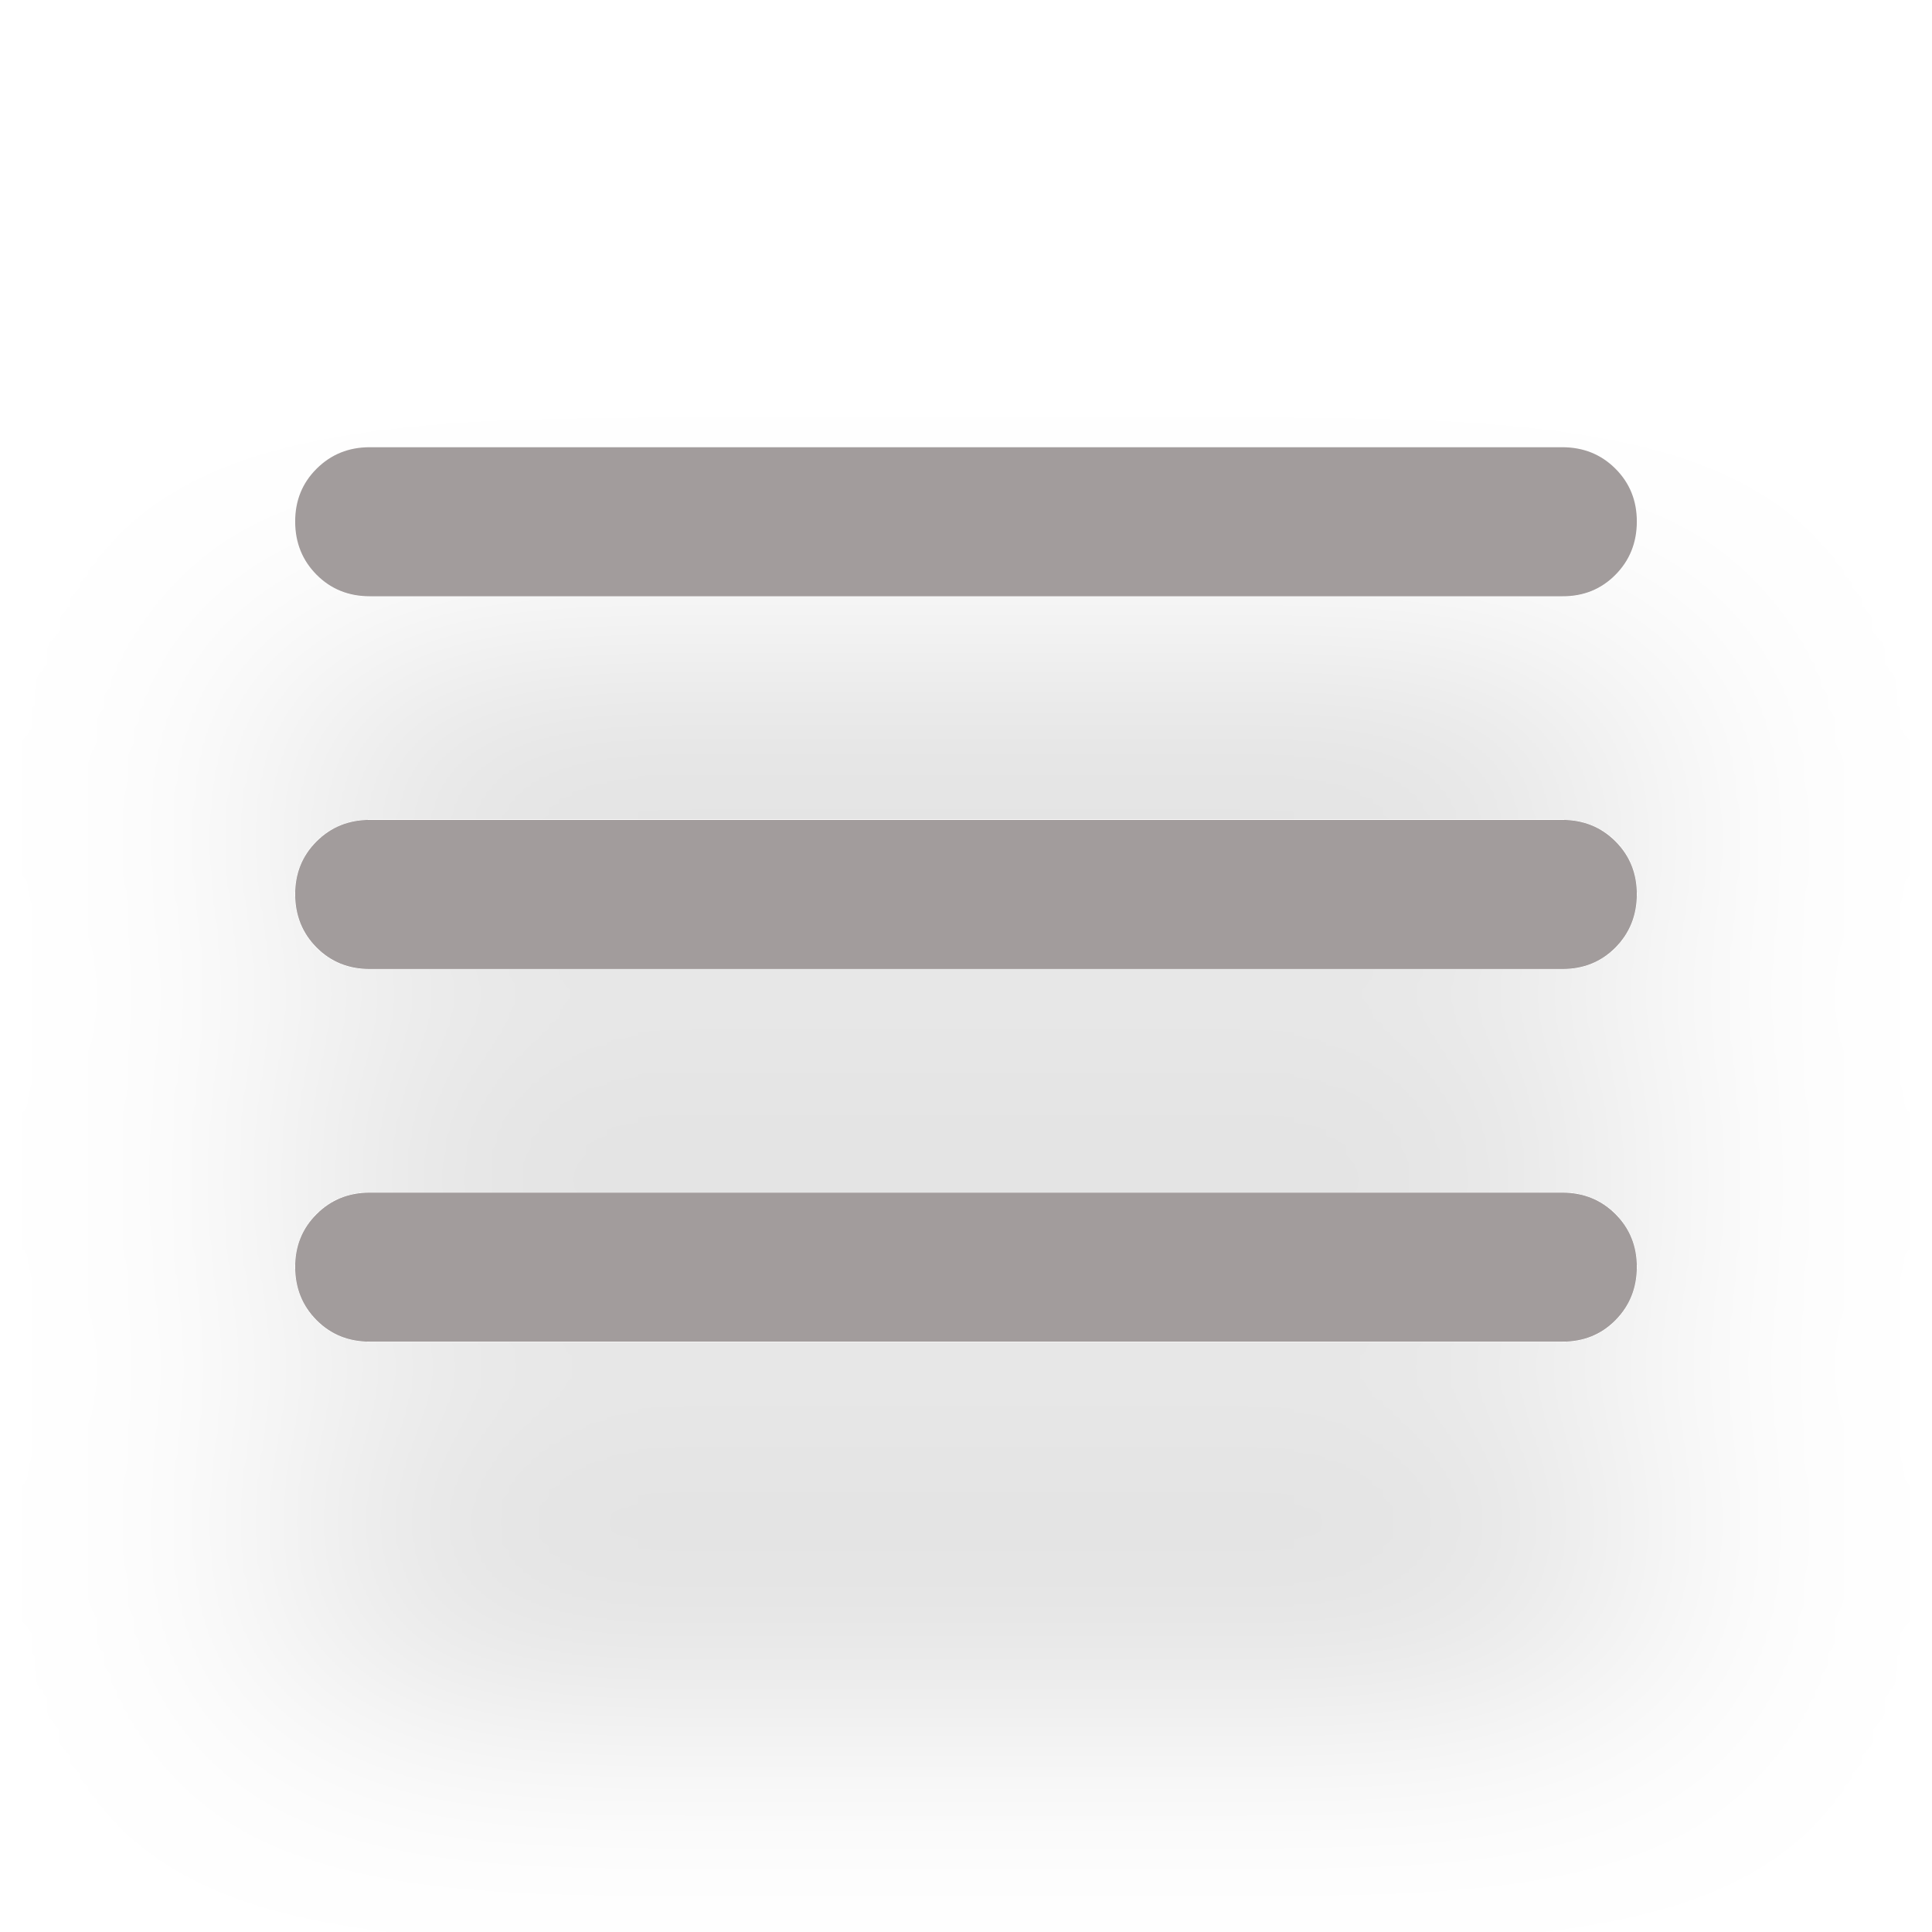
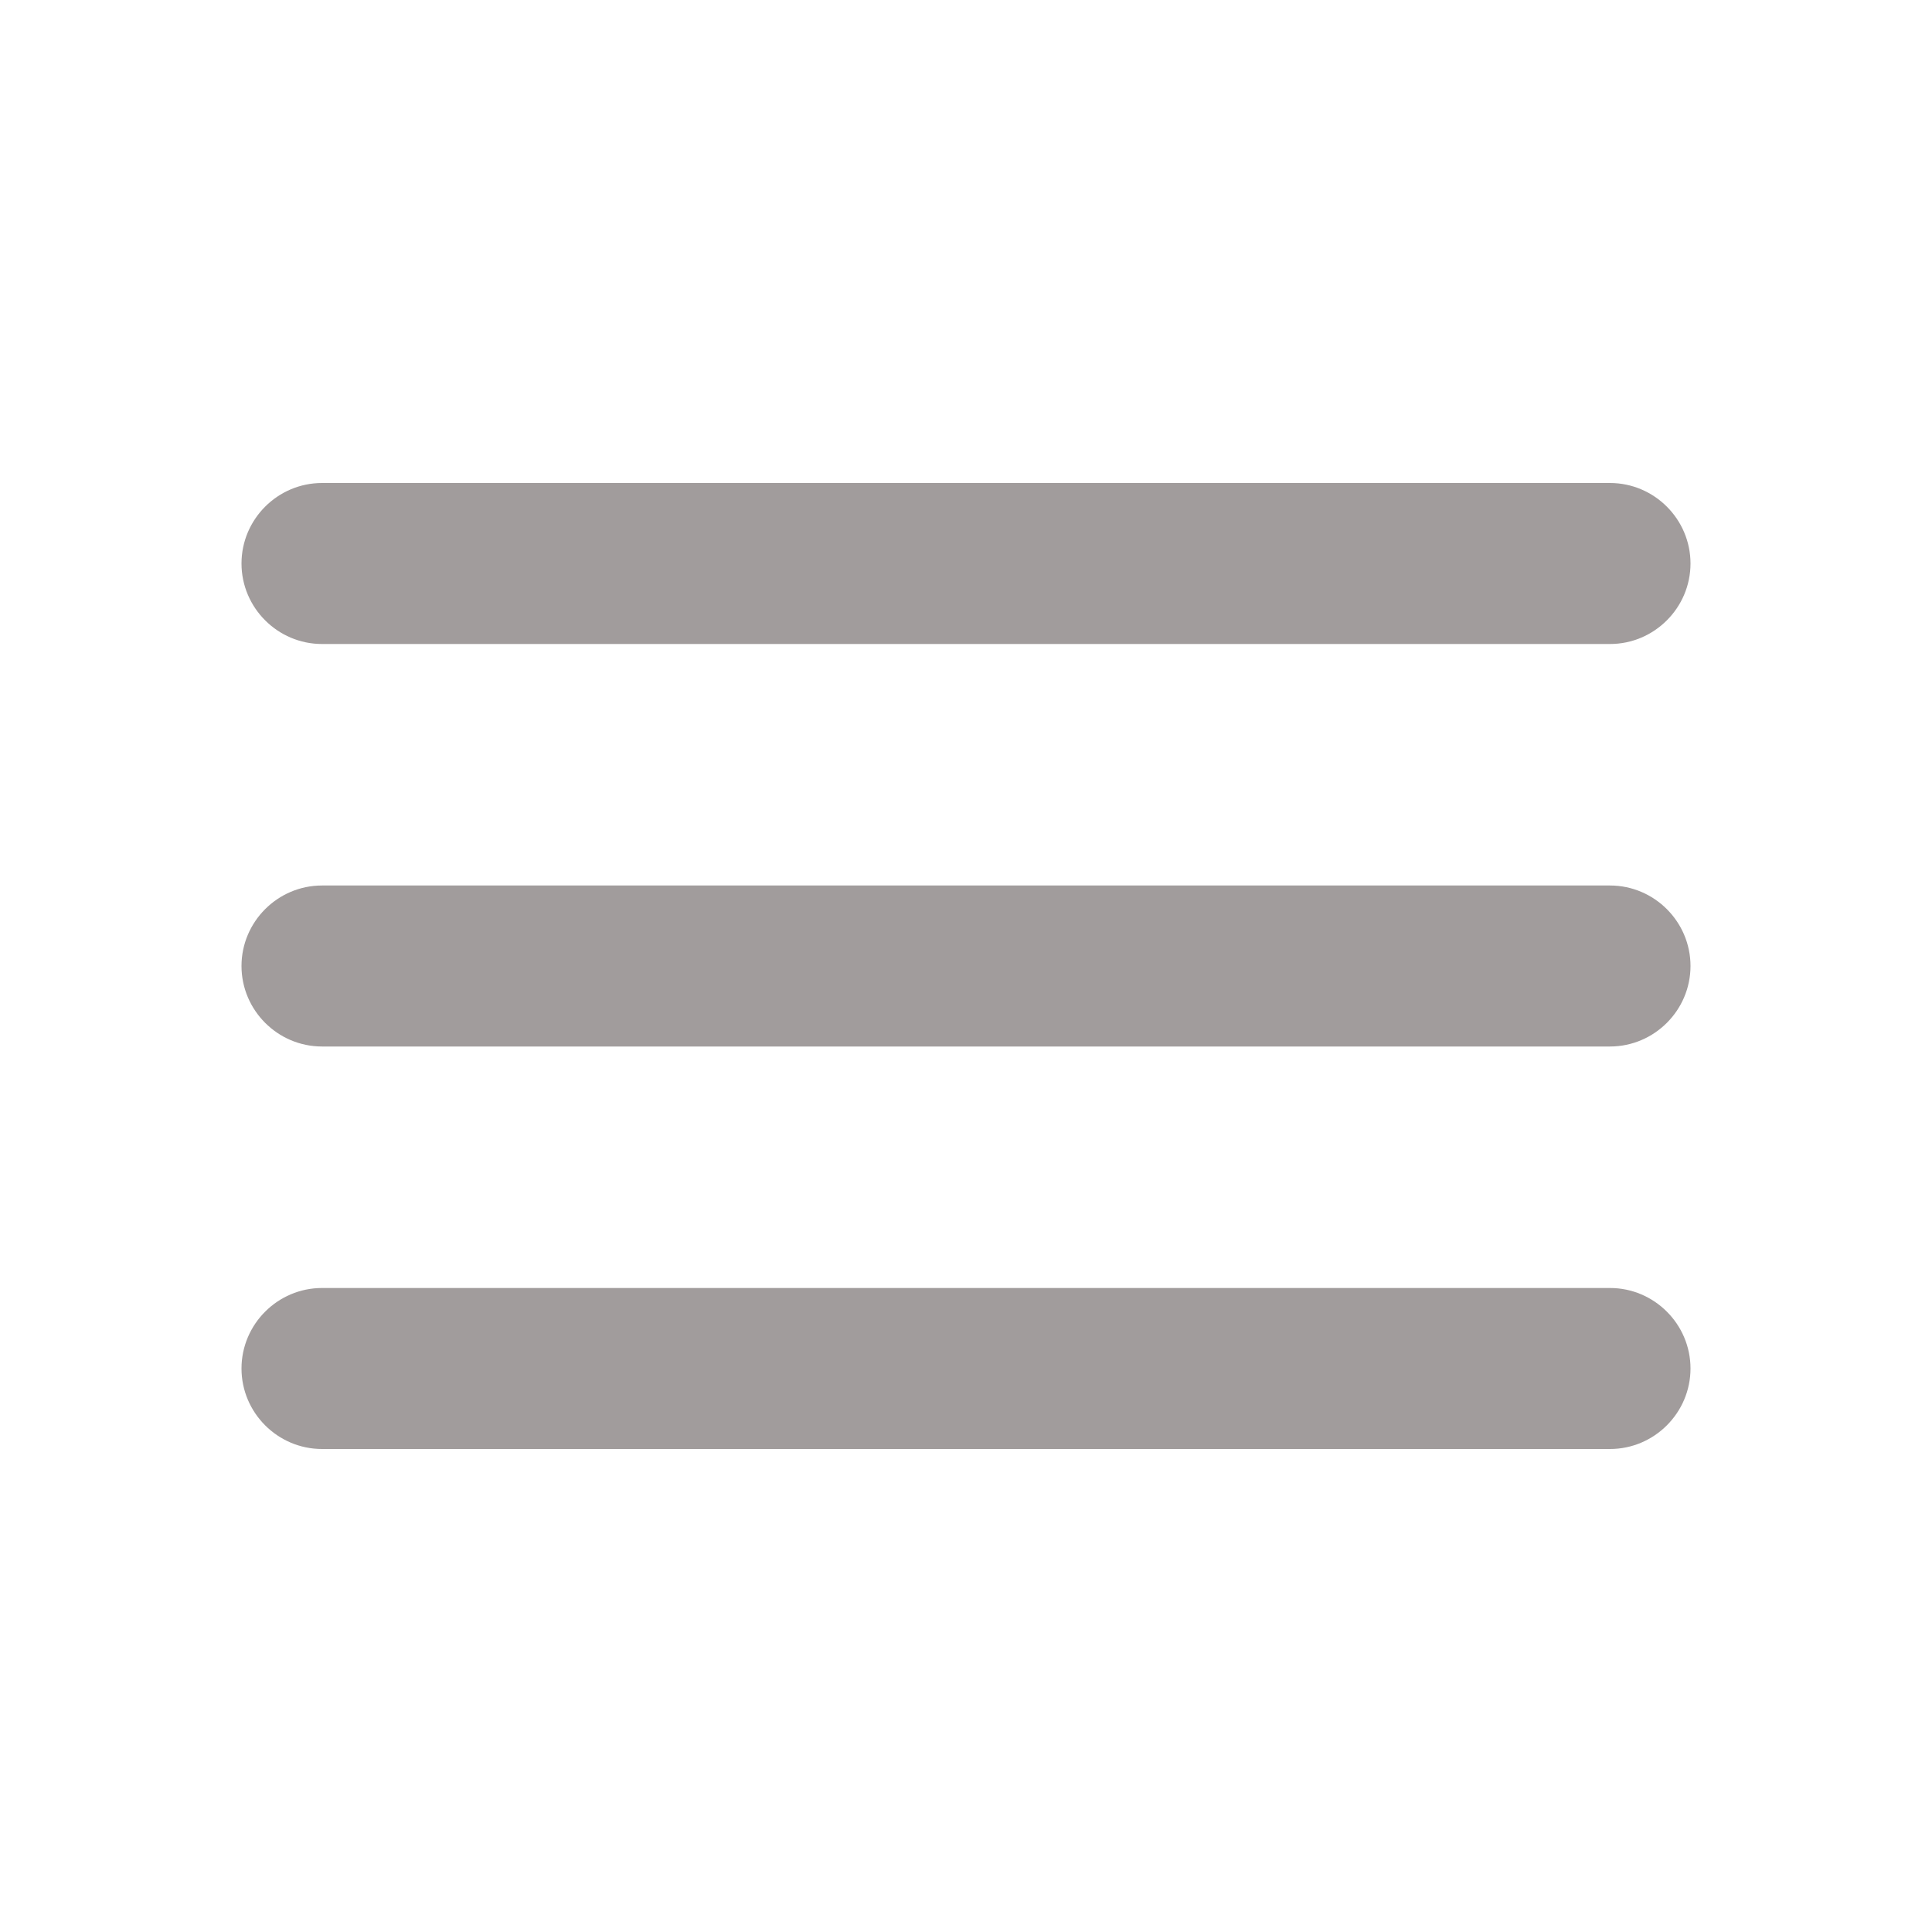
- <svg xmlns="http://www.w3.org/2000/svg" width="27" height="27" viewBox="0 0 27 27" fill="none">
-   <g filter="url(#filter0_d_23_61)">
-     <path d="M5.167 18.75C4.872 18.75 4.624 18.65 4.425 18.45C4.226 18.25 4.126 18.003 4.125 17.708C4.124 17.414 4.224 17.167 4.425 16.967C4.626 16.767 4.873 16.667 5.167 16.667H21.833C22.128 16.667 22.376 16.767 22.576 16.967C22.776 17.167 22.876 17.414 22.875 17.708C22.874 18.003 22.774 18.25 22.575 18.451C22.376 18.652 22.128 18.751 21.833 18.75H5.167ZM5.167 13.542C4.872 13.542 4.624 13.442 4.425 13.242C4.226 13.042 4.126 12.794 4.125 12.5C4.124 12.206 4.224 11.958 4.425 11.758C4.626 11.558 4.873 11.458 5.167 11.458H21.833C22.128 11.458 22.376 11.558 22.576 11.758C22.776 11.958 22.876 12.206 22.875 12.5C22.874 12.794 22.774 13.042 22.575 13.243C22.376 13.443 22.128 13.543 21.833 13.542H5.167ZM5.167 8.333C4.872 8.333 4.624 8.233 4.425 8.033C4.226 7.833 4.126 7.586 4.125 7.292C4.124 6.997 4.224 6.75 4.425 6.55C4.626 6.35 4.873 6.25 5.167 6.25H21.833C22.128 6.25 22.376 6.35 22.576 6.55C22.776 6.75 22.876 6.997 22.875 7.292C22.874 7.586 22.774 7.834 22.575 8.034C22.376 8.235 22.128 8.335 21.833 8.333H5.167Z" fill="#A29C9C" />
-   </g>
-   <defs>
-     <filter id="filter0_d_23_61" x="-3" y="0" width="33" height="33" filterUnits="userSpaceOnUse" color-interpolation-filters="sRGB">
-       <feFlood flood-opacity="0" result="BackgroundImageFix" />
-       <feColorMatrix in="SourceAlpha" type="matrix" values="0 0 0 0 0 0 0 0 0 0 0 0 0 0 0 0 0 0 127 0" result="hardAlpha" />
-       <feOffset dy="4" />
-       <feGaussianBlur stdDeviation="2" />
-       <feComposite in2="hardAlpha" operator="out" />
-       <feColorMatrix type="matrix" values="0 0 0 0 0 0 0 0 0 0 0 0 0 0 0 0 0 0 0.25 0" />
-       <feBlend mode="normal" in2="BackgroundImageFix" result="effect1_dropShadow_23_61" />
-       <feBlend mode="normal" in="SourceGraphic" in2="effect1_dropShadow_23_61" result="shape" />
-     </filter>
-   </defs>
+ <svg xmlns="http://www.w3.org/2000/svg" width="24" height="24" viewBox="0 0 24 24" fill="none">
+   <path d="M4 18H20C20.55 18 21 17.55 21 17C21 16.45 20.55 16 20 16H4C3.45 16 3 16.45 3 17C3 17.55 3.45 18 4 18ZM4 13H20C20.55 13 21 12.55 21 12C21 11.45 20.55 11 20 11H4C3.45 11 3 11.45 3 12C3 12.55 3.45 13 4 13ZM3 7C3 7.55 3.45 8 4 8H20C20.55 8 21 7.55 21 7C21 6.45 20.55 6 20 6H4C3.45 6 3 6.45 3 7Z" fill="#A19C9C" />
</svg>
